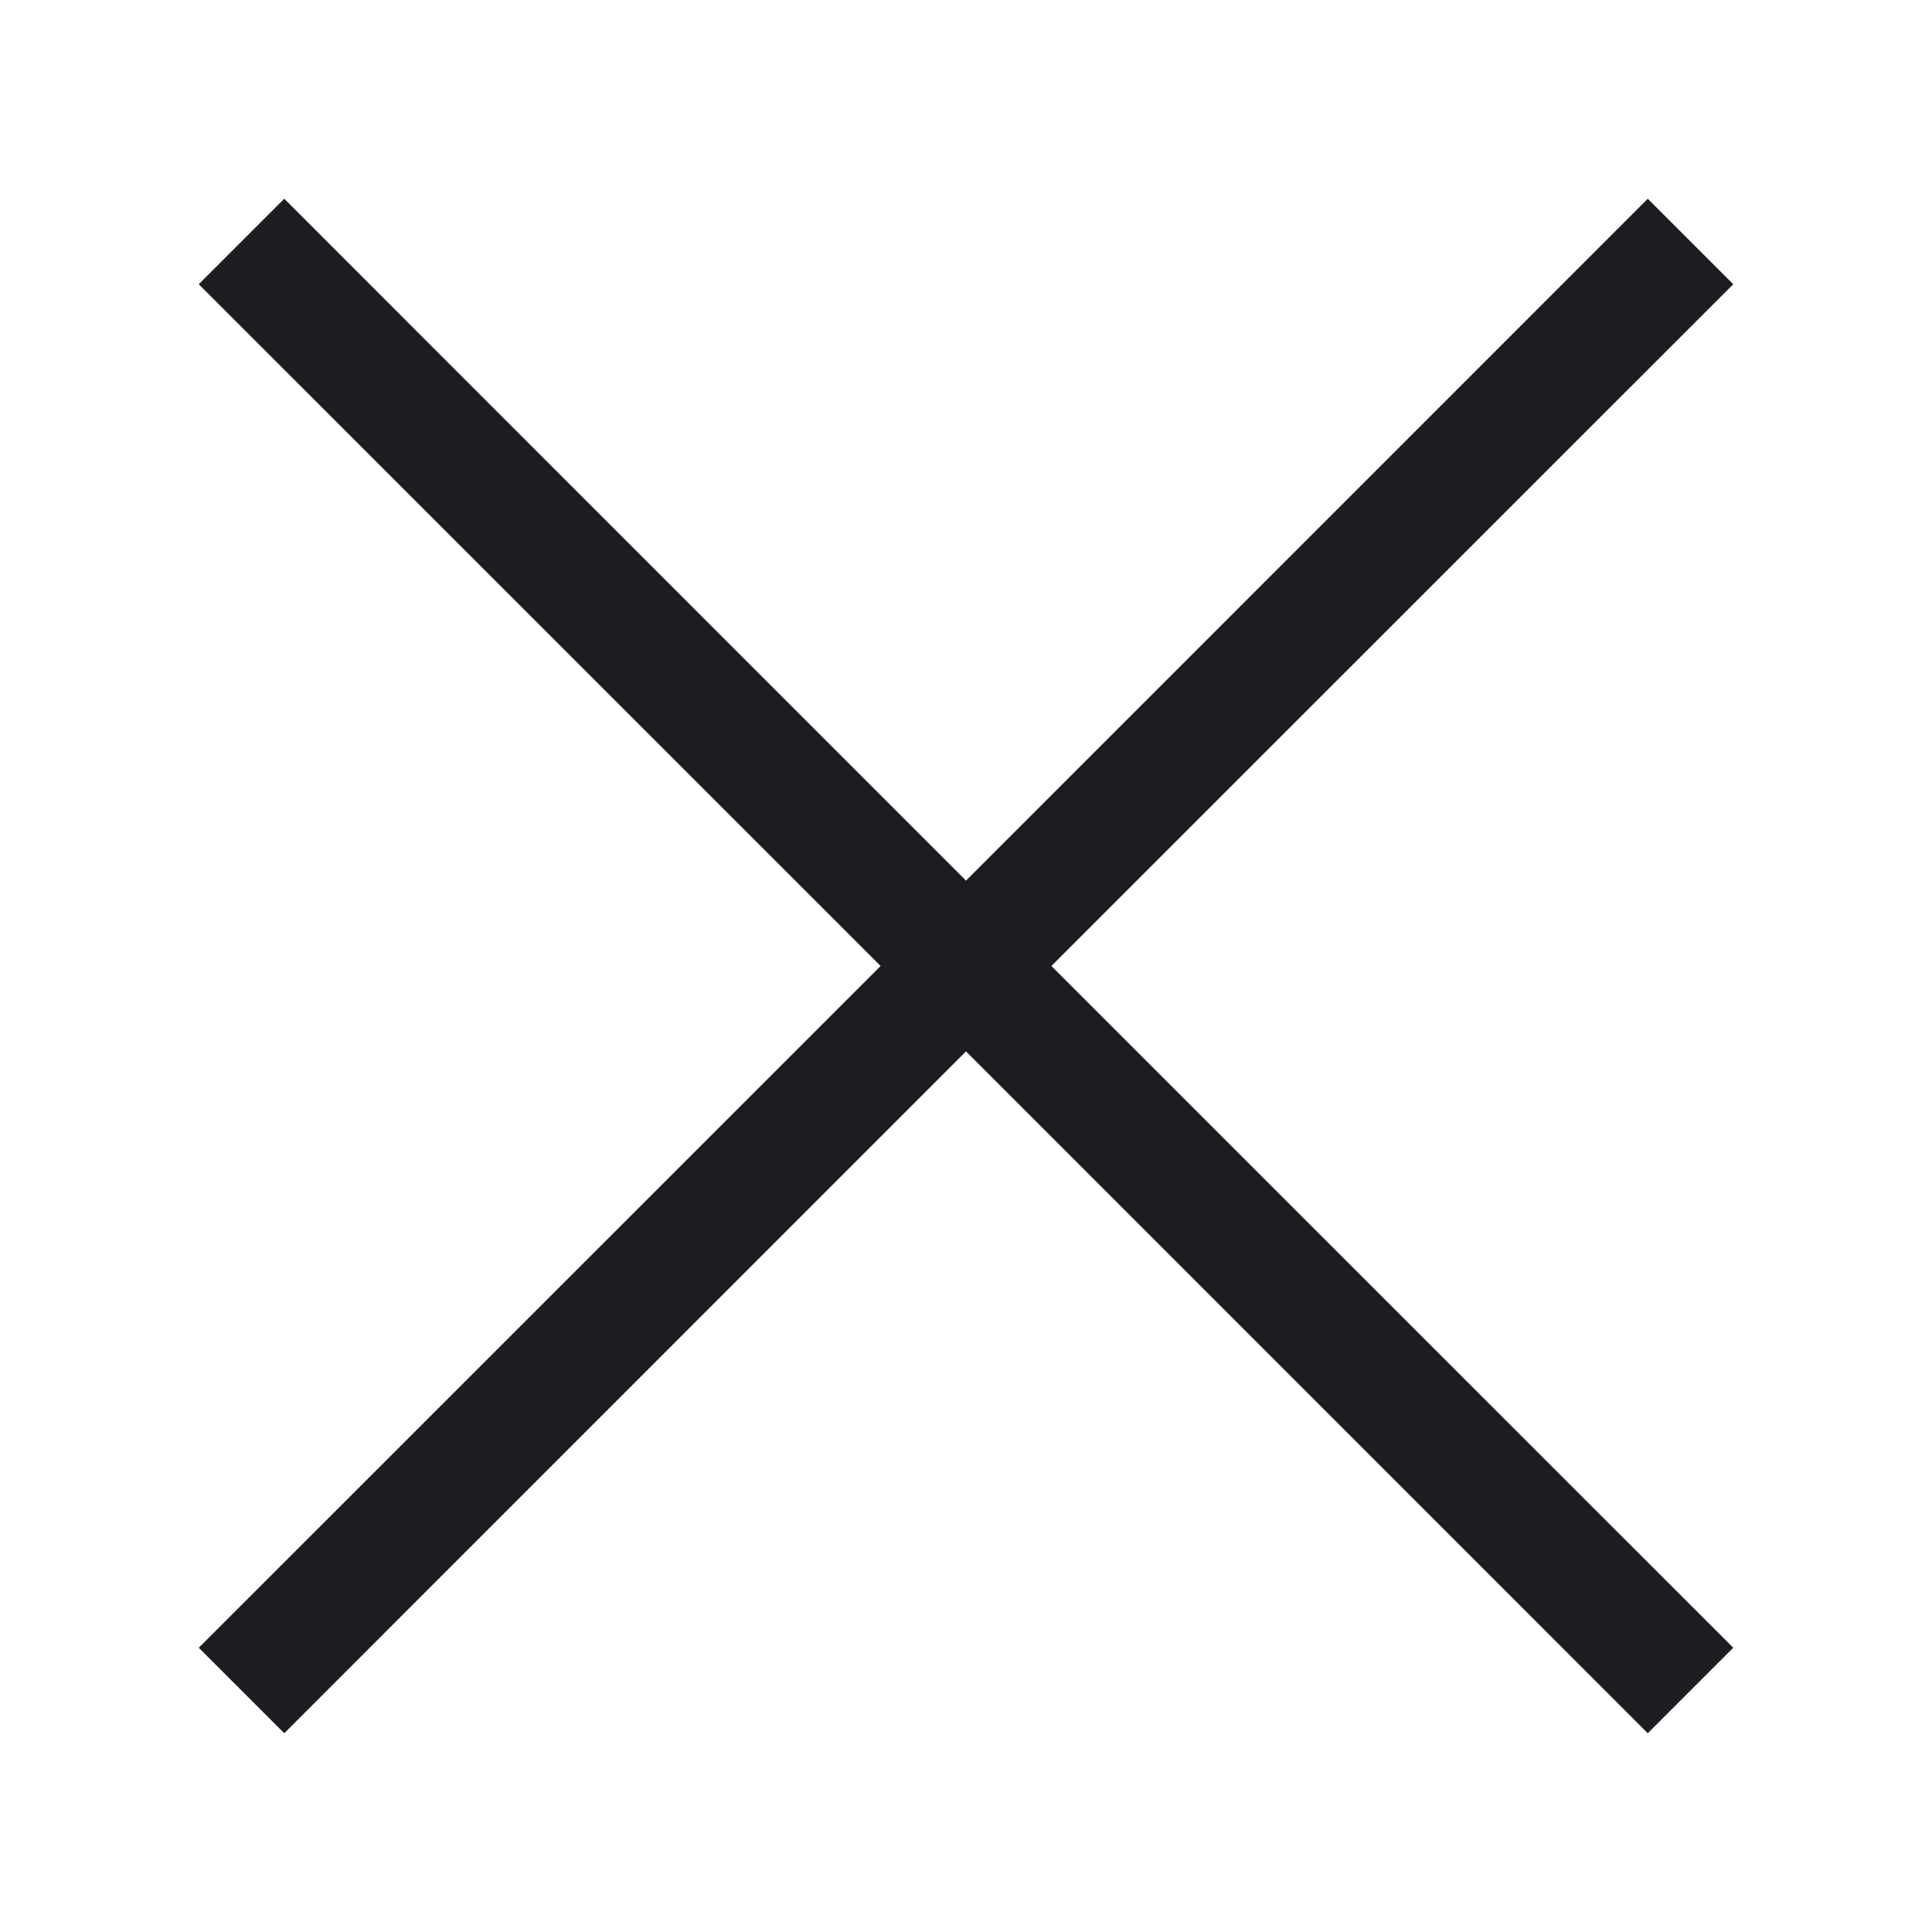
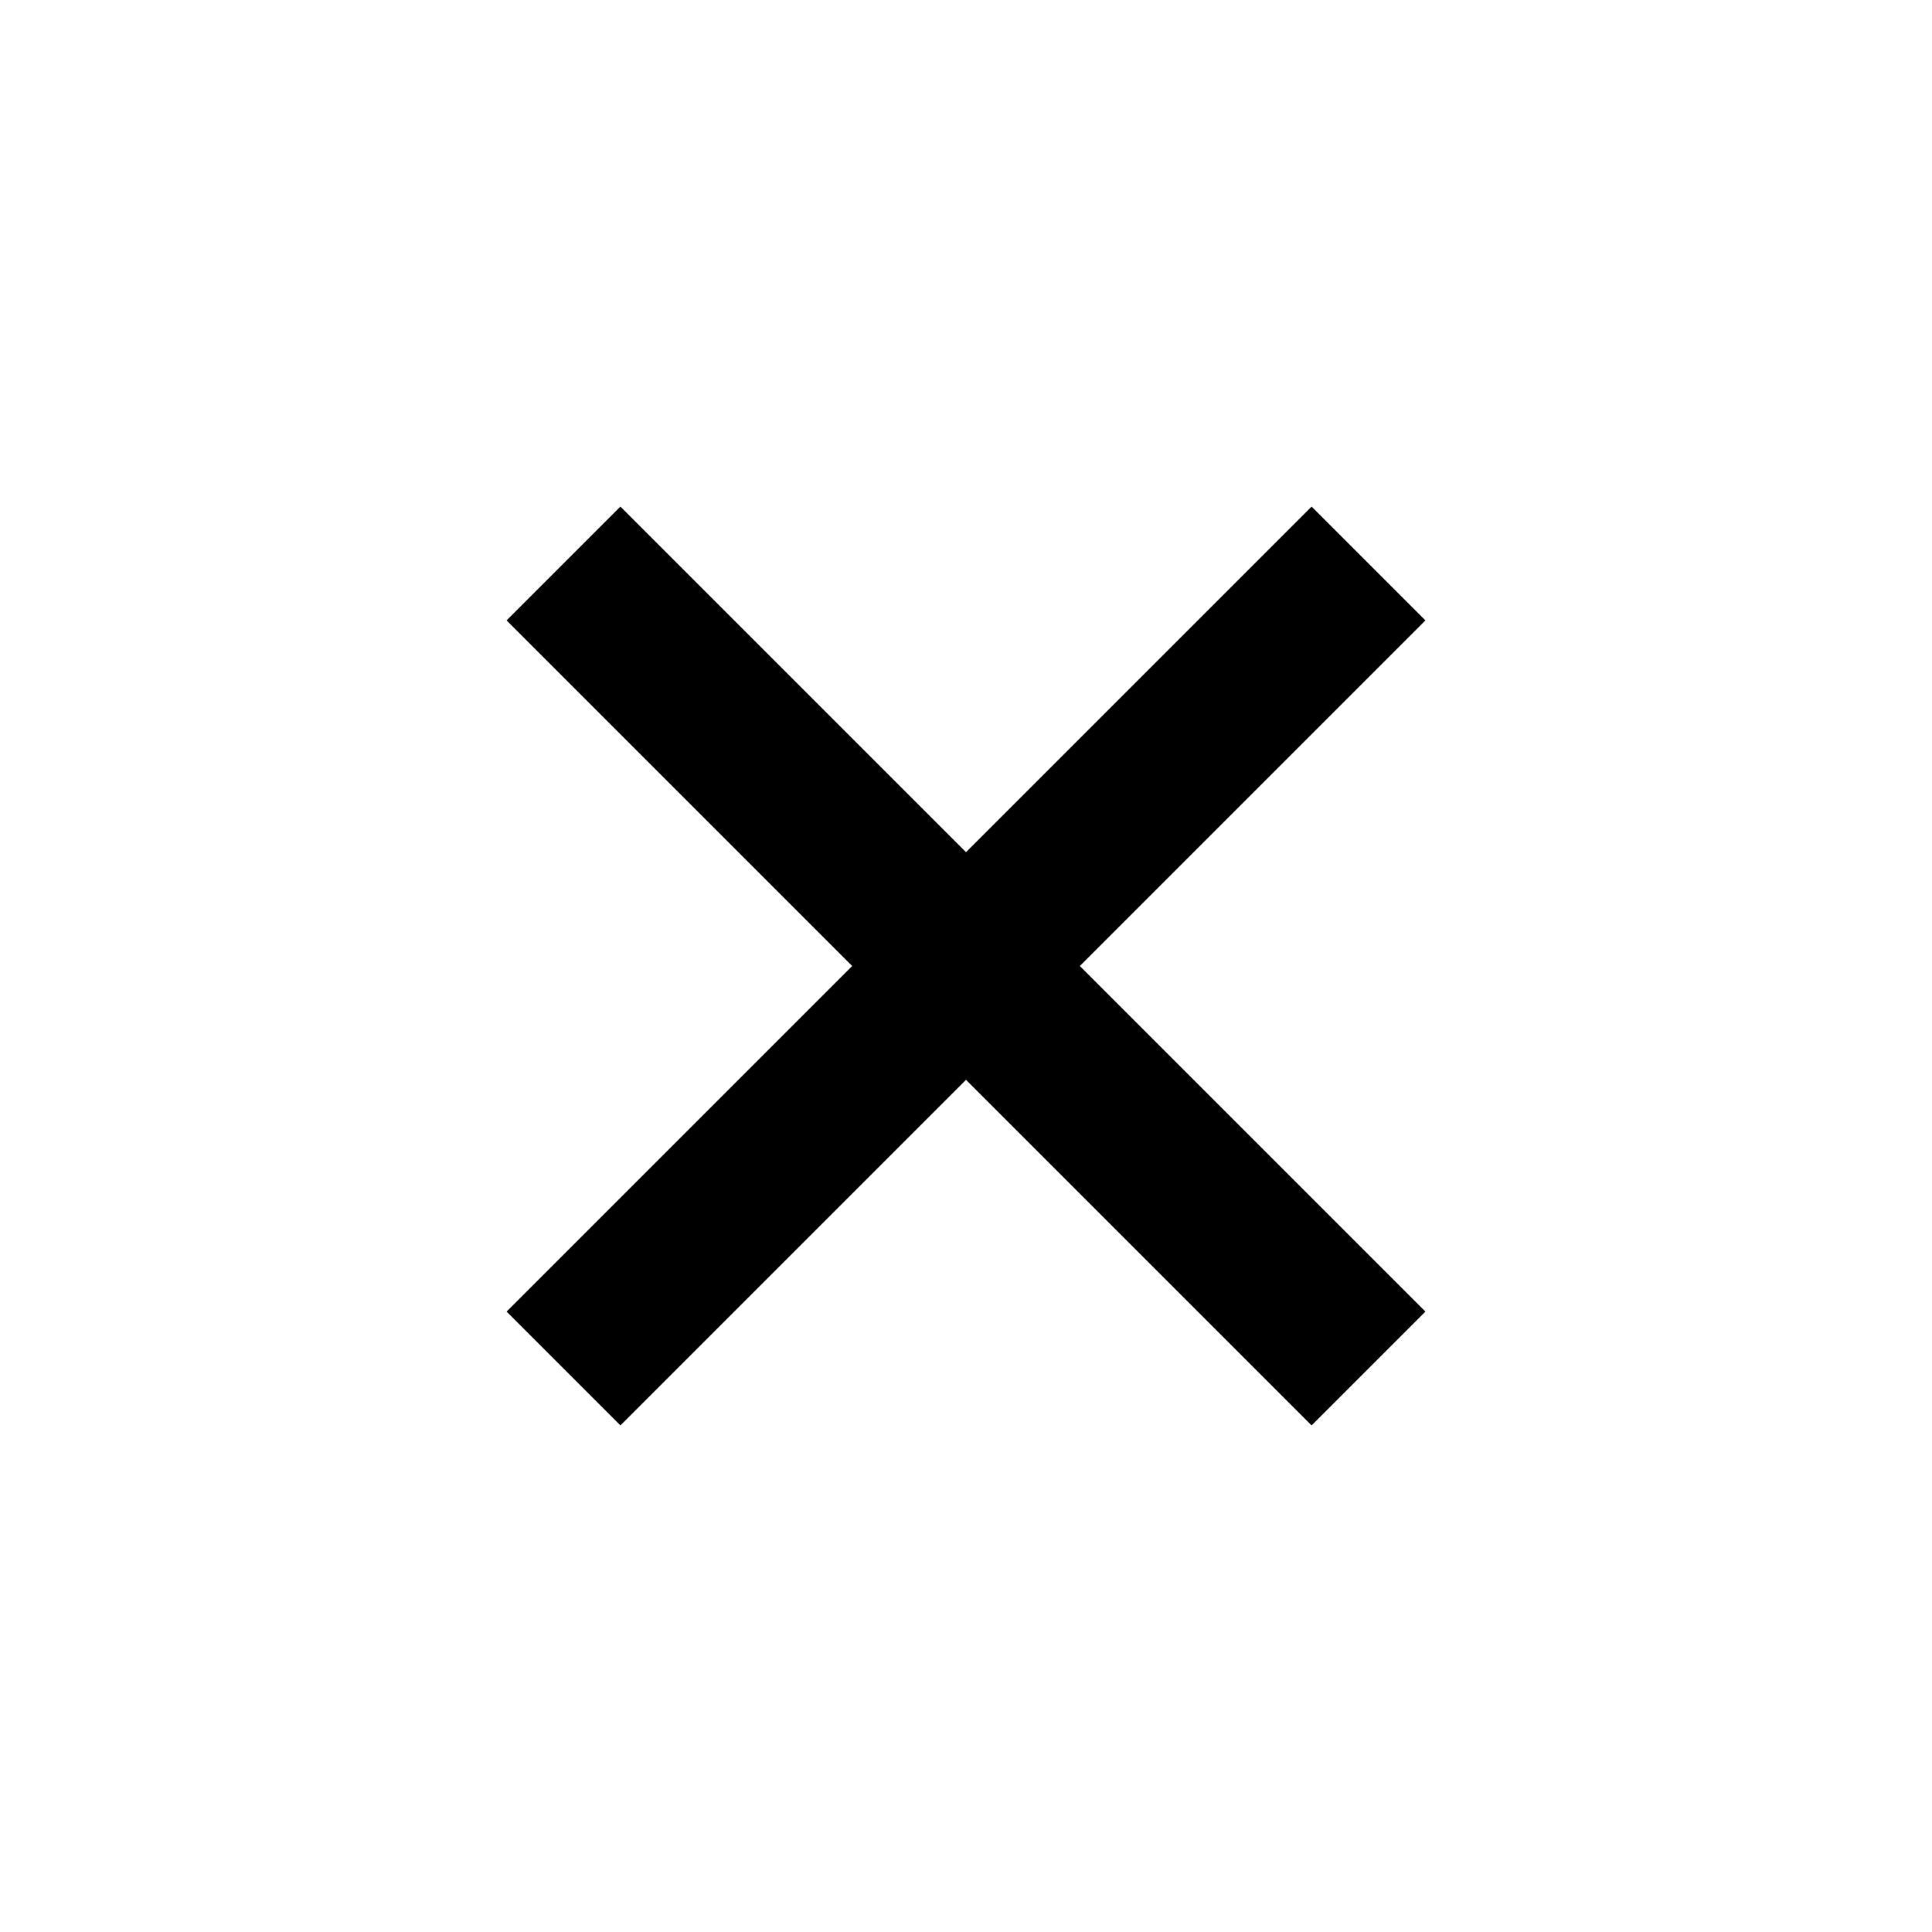
- <svg xmlns="http://www.w3.org/2000/svg" width="16" height="16" viewBox="0 0 16 16" fill="none">
-   <path fill-rule="evenodd" clip-rule="evenodd" d="M8 7.293L2.354 1.646L1.646 2.354L7.293 8L1.646 13.646L2.354 14.354L8 8.707L13.646 14.354L14.354 13.646L8.707 8L14.354 2.354L13.646 1.646L8 7.293Z" fill="#1D1D21" />
+ <svg xmlns="http://www.w3.org/2000/svg" width="24" height="24" viewBox="0 0 24 24" fill="none">
+   <path fill-rule="evenodd" clip-rule="evenodd" d="M10.586 12L6.293 16.293L7.707 17.707L12 13.414L16.293 17.707L17.707 16.293L13.414 12L17.707 7.707L16.293 6.293L12 10.586L7.707 6.293L6.293 7.707L10.586 12Z" fill="black" />
</svg>
